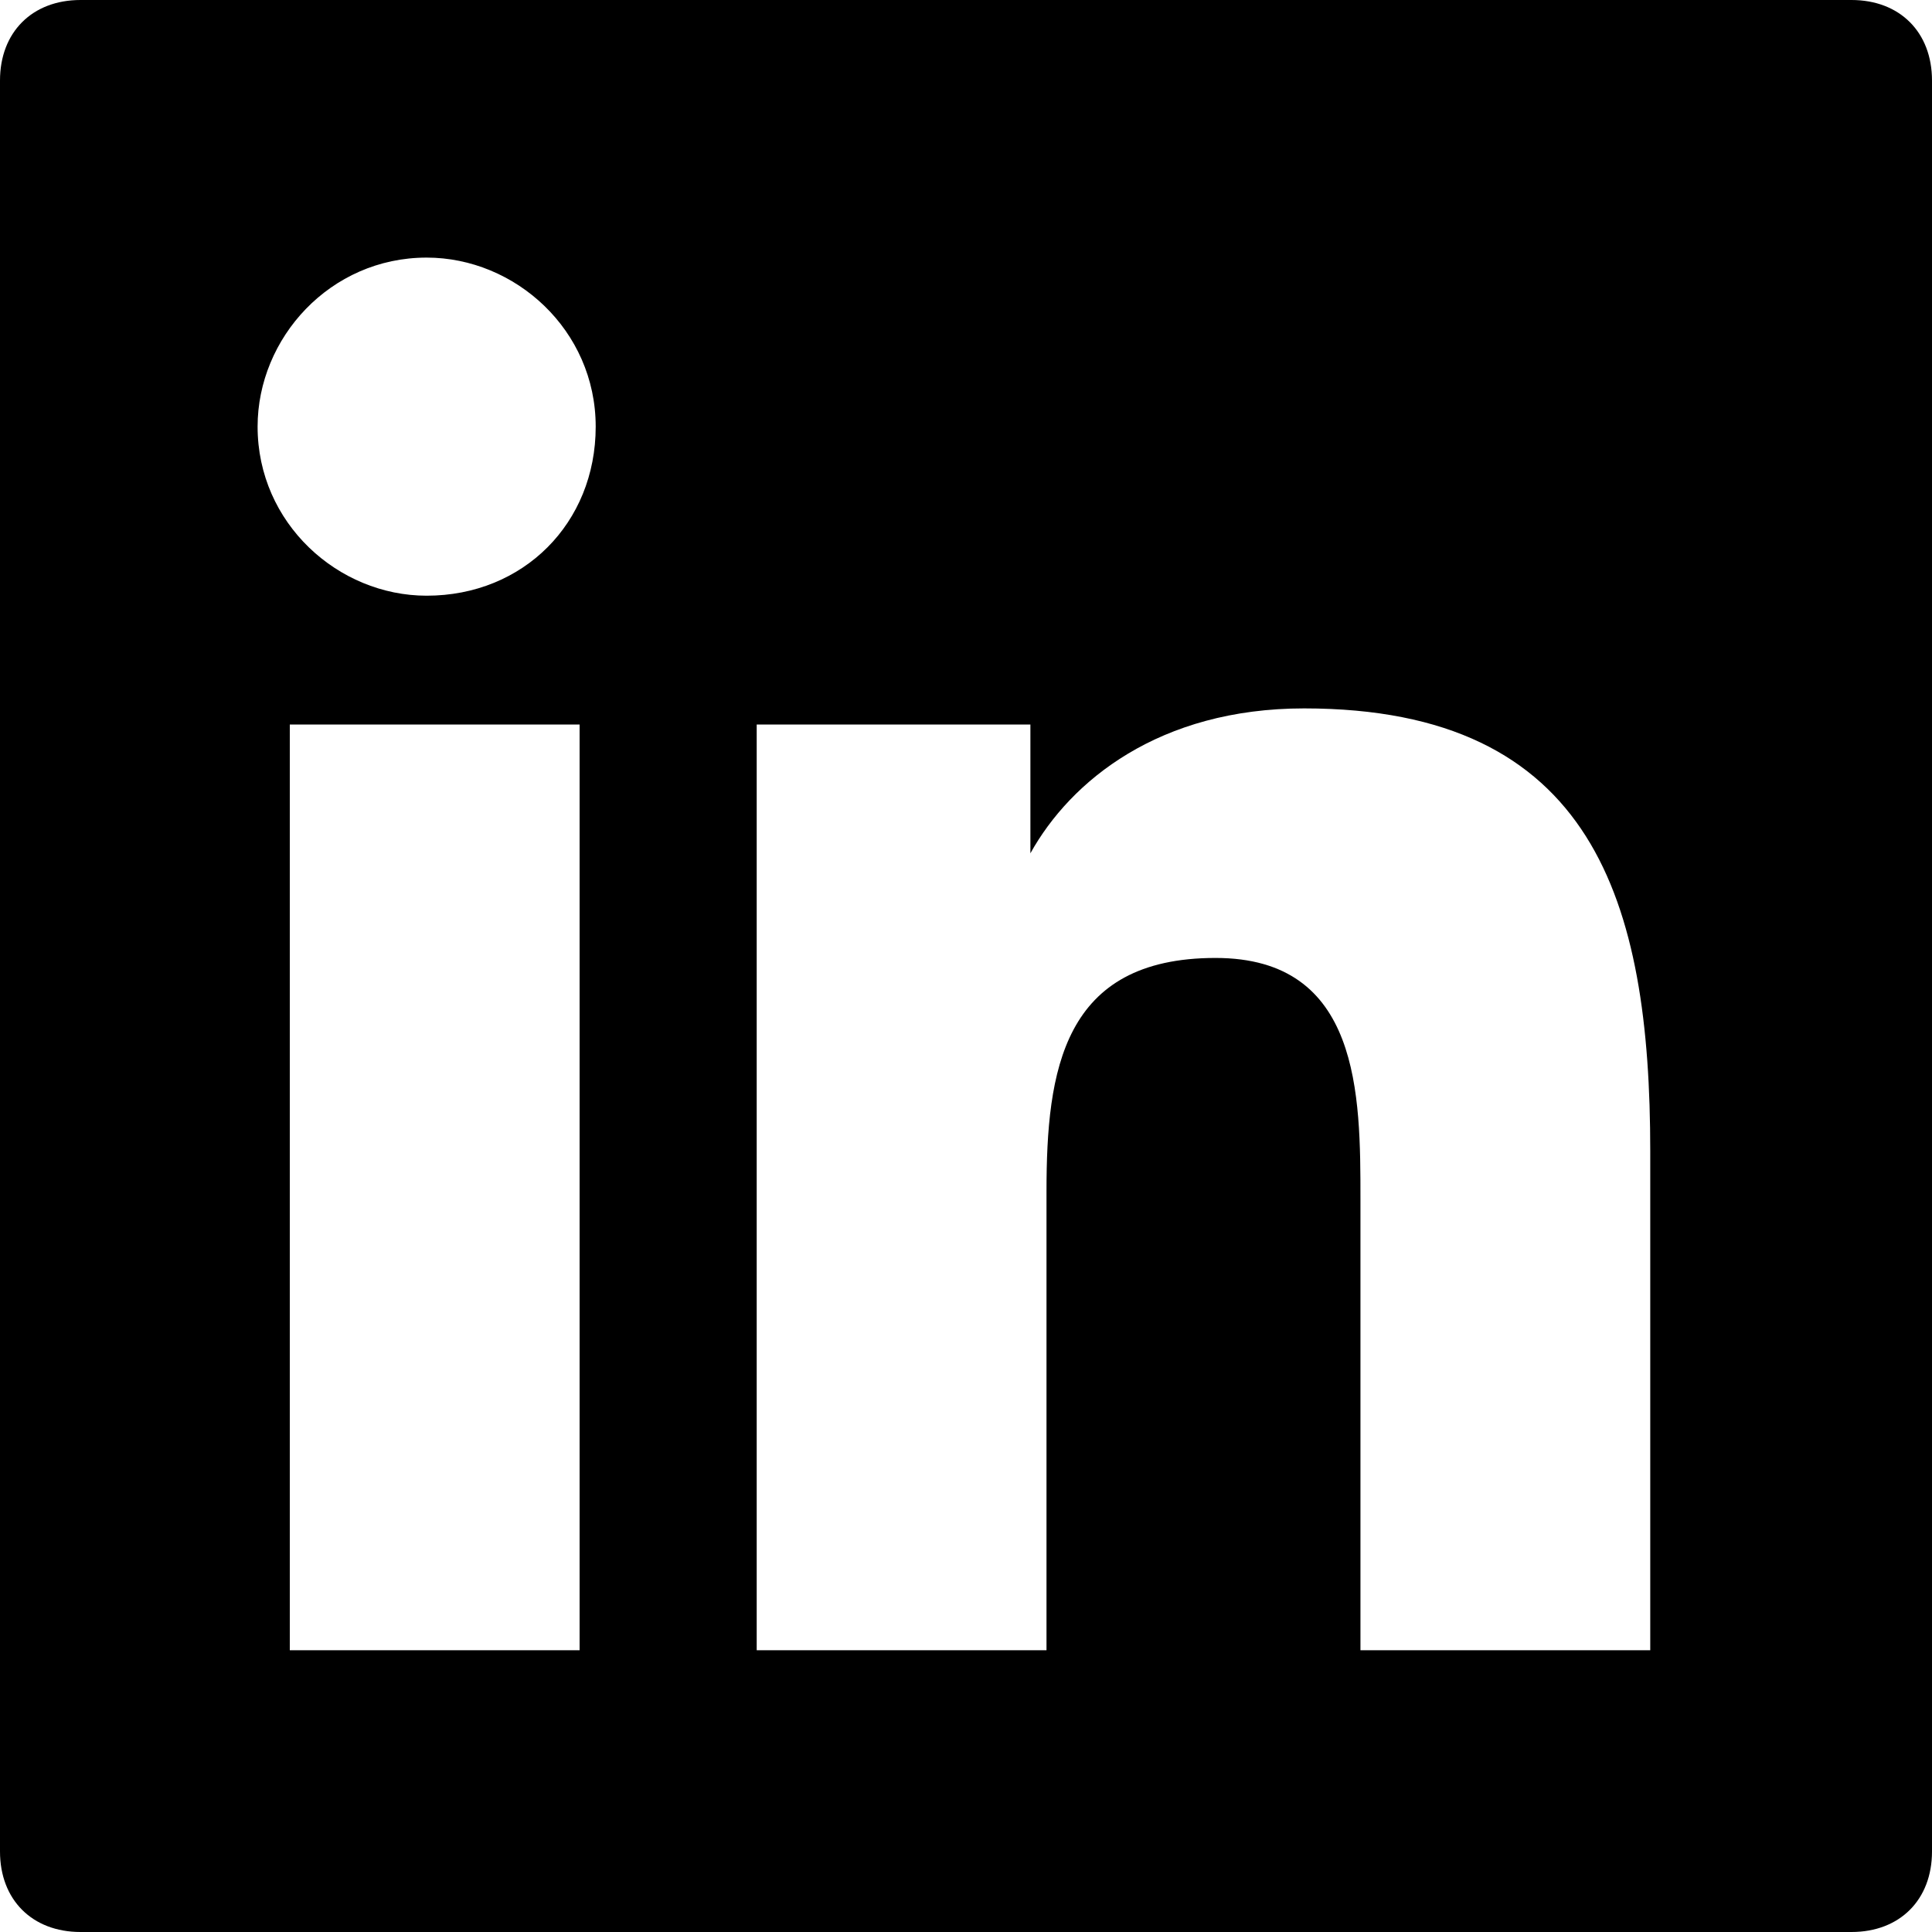
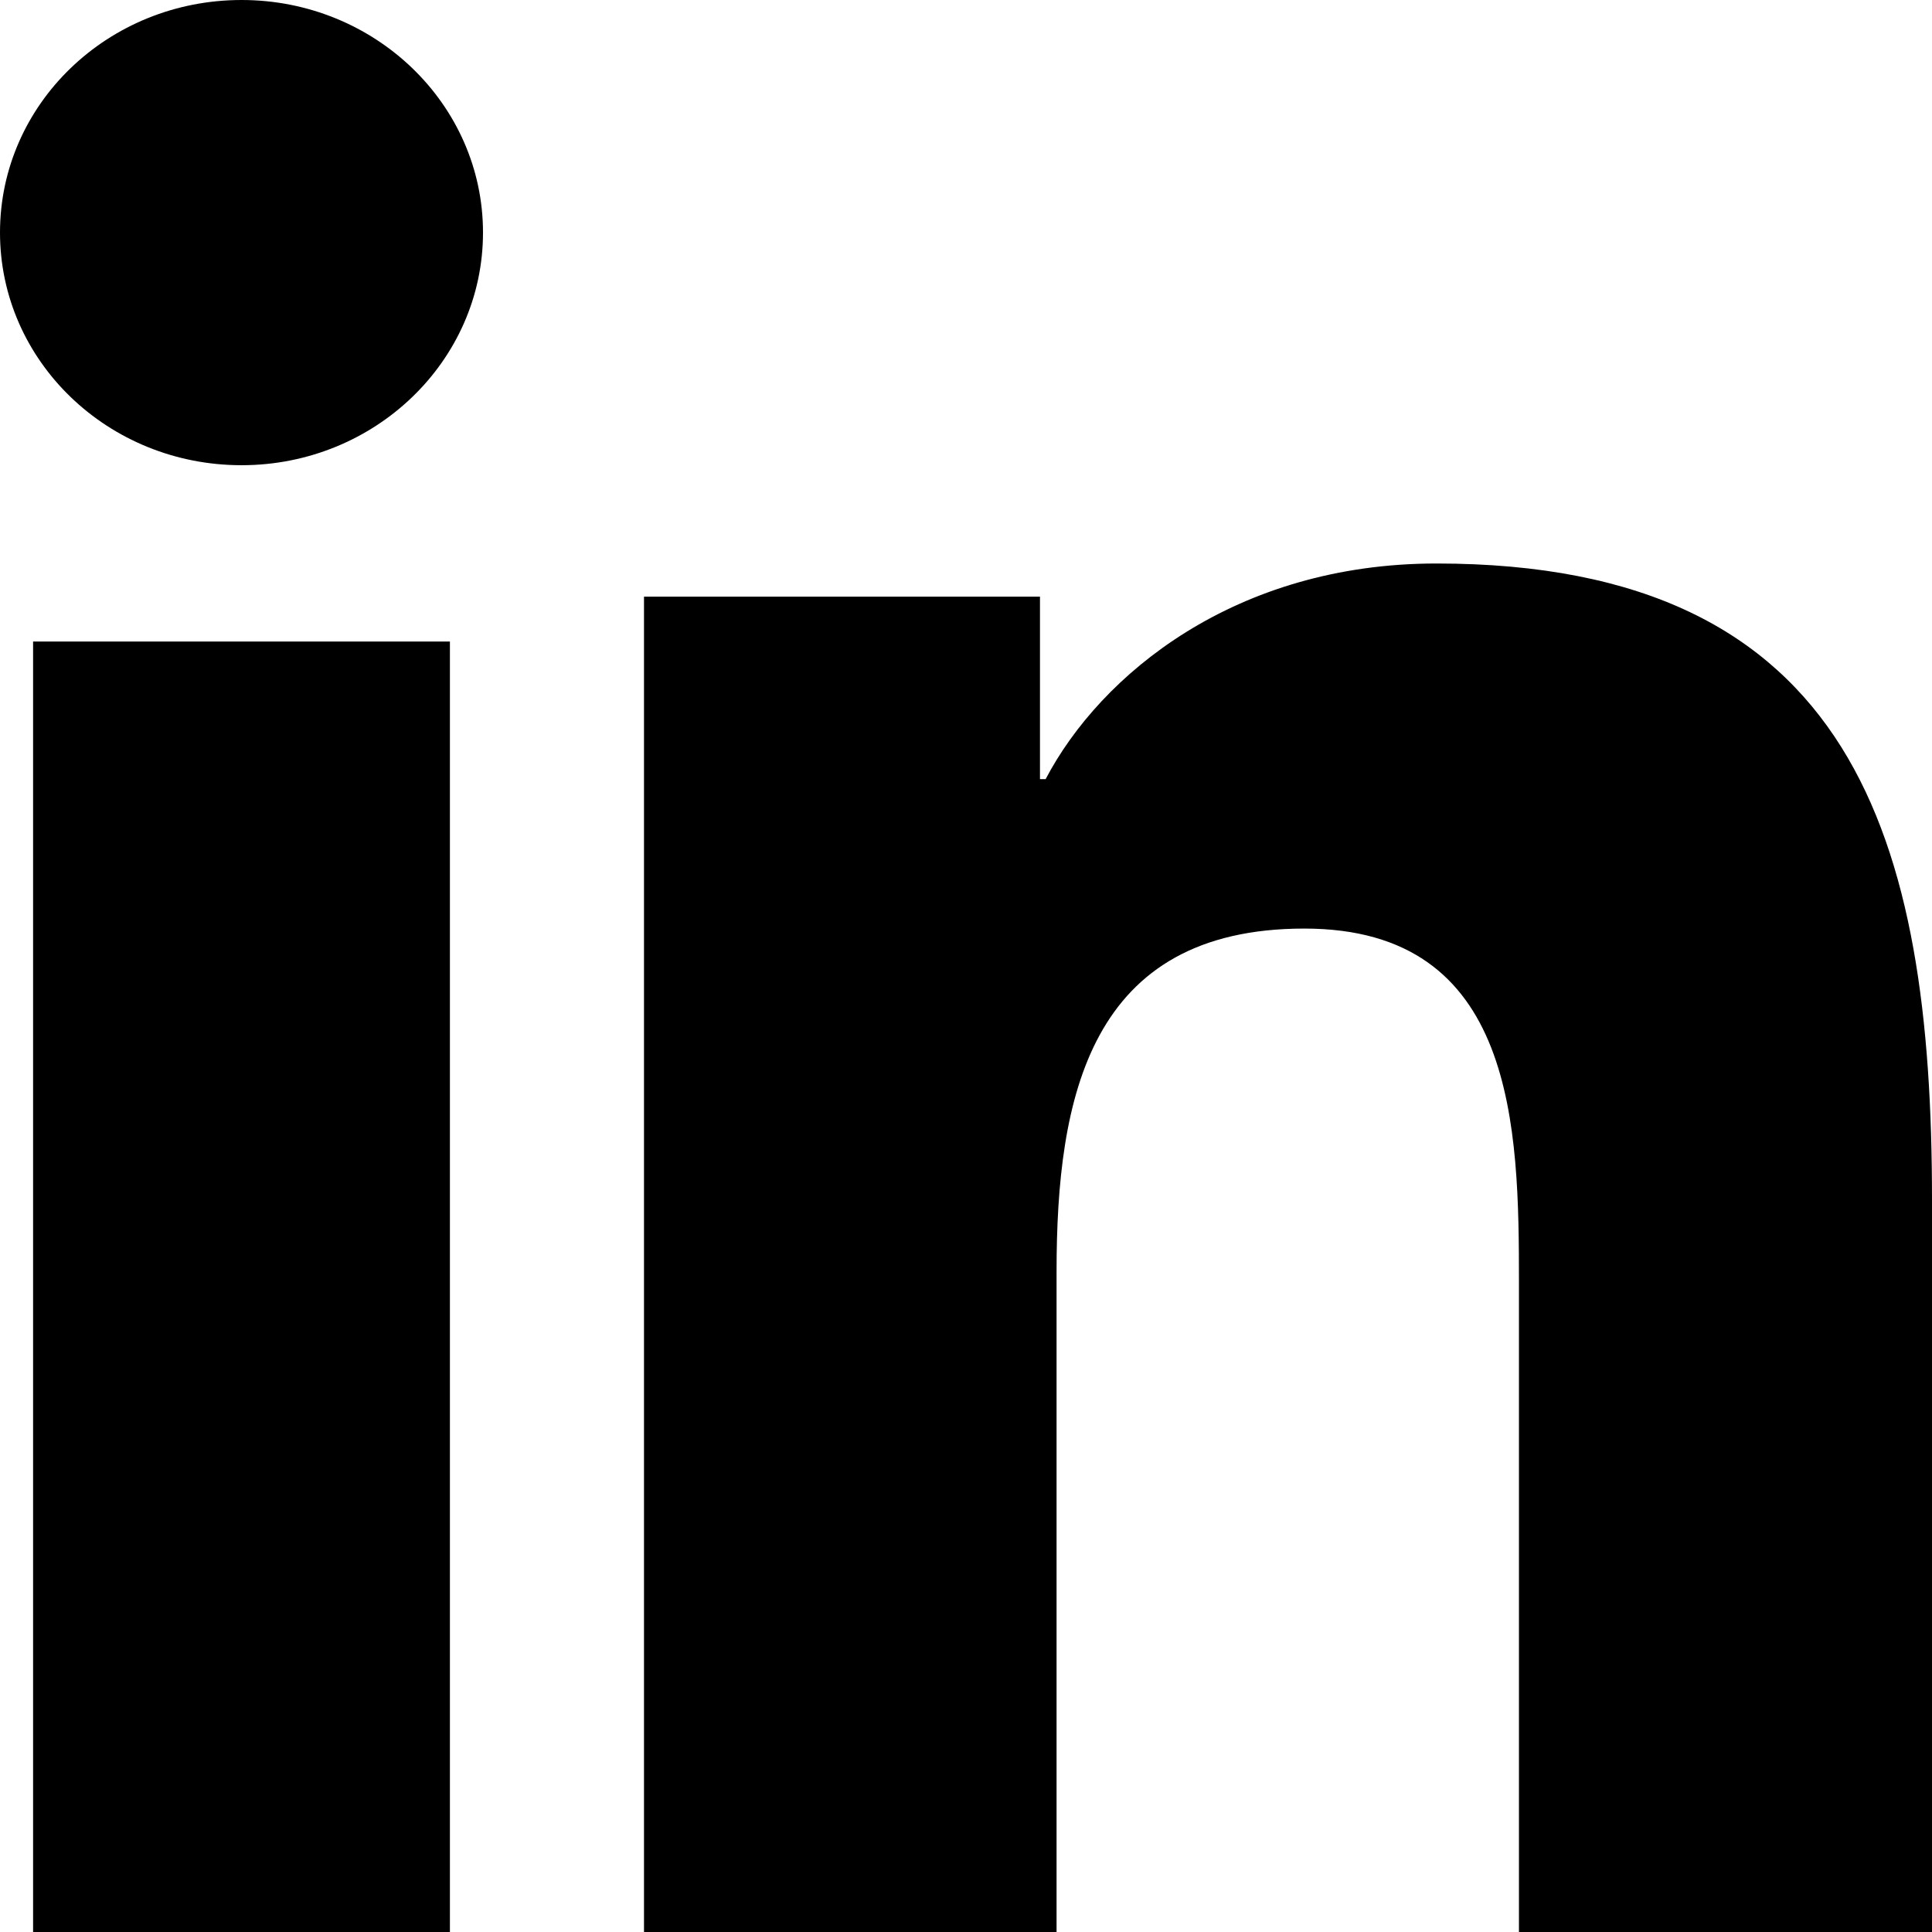
- <svg xmlns="http://www.w3.org/2000/svg" viewBox="0 0 24 24">
-   <g fill="currentColor" class="nc-icon-wrapper">
-     <path fill="currentColor" d="M23,0H1C0.4,0,0,0.4,0,1v22c0,0.6,0.4,1,1,1h22c0.6,0,1-0.4,1-1V1C24,0.4,23.6,0,23,0z M7.1,20.5H3.6V9h3.6 V20.5z M5.3,7.4c-1.1,0-2.1-0.9-2.1-2.1c0-1.1,0.9-2.1,2.1-2.1c1.1,0,2.1,0.9,2.1,2.1C7.4,6.5,6.5,7.4,5.3,7.4z M20.5,20.5h-3.6 v-5.6c0-1.3,0-3-1.8-3c-1.9,0-2.1,1.4-2.1,2.9v5.7H9.4V9h3.4v1.6h0c0.5-0.9,1.6-1.8,3.4-1.8c3.6,0,4.3,2.4,4.3,5.5V20.5z" />
-   </g>
+ <svg xmlns="http://www.w3.org/2000/svg" width="24" height="24" viewBox="0 0 24 24" fill="none">
+   <path d="M0.411 7.969H5.589V24H0.411V7.969ZM3.001 0C4.656 0 6 1.294 6 2.889C6 4.484 4.656 5.779 3.001 5.779C1.34 5.779 0 4.484 0 2.889C0 1.294 1.34 0 3.001 0Z" fill="currentColor" />
+   <path d="M8 7.412H12.919V9.679H12.989C13.673 8.375 15.348 7 17.844 7C23.04 7 24 10.435 24 14.902V24H18.869V15.933C18.869 14.009 18.836 11.535 16.203 11.535C13.533 11.535 13.125 13.631 13.125 15.795V24H8V7.412Z" fill="currentColor" />
</svg>
